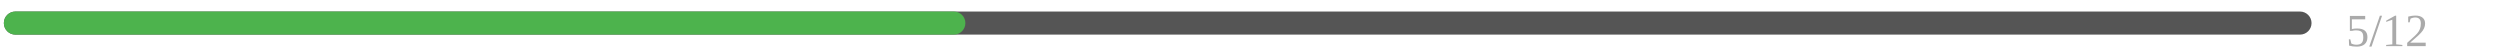
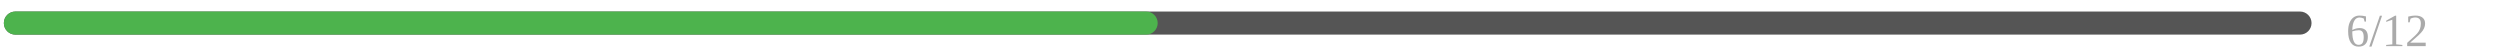
<svg xmlns="http://www.w3.org/2000/svg" width="650" height="12">
  <rect width="600" height="6" x="1" y="3" rx="3" ry="3" fill="#555" />
-   <text x="610" y="12" textLength="30" fill="#AAA" lengthAdjust="">5/12</text>
-   <rect width="250" height="6" x="1" y="3" rx="3" ry="3" fill="hsl(120 40% 50%)" />
+   <text x="610" y="12" textLength="30" fill="#AAA" lengthAdjust="">6/12</text>
+   <rect width="300" height="6" x="1" y="3" rx="3" ry="3" fill="hsl(120 40% 50%)" />
</svg>
